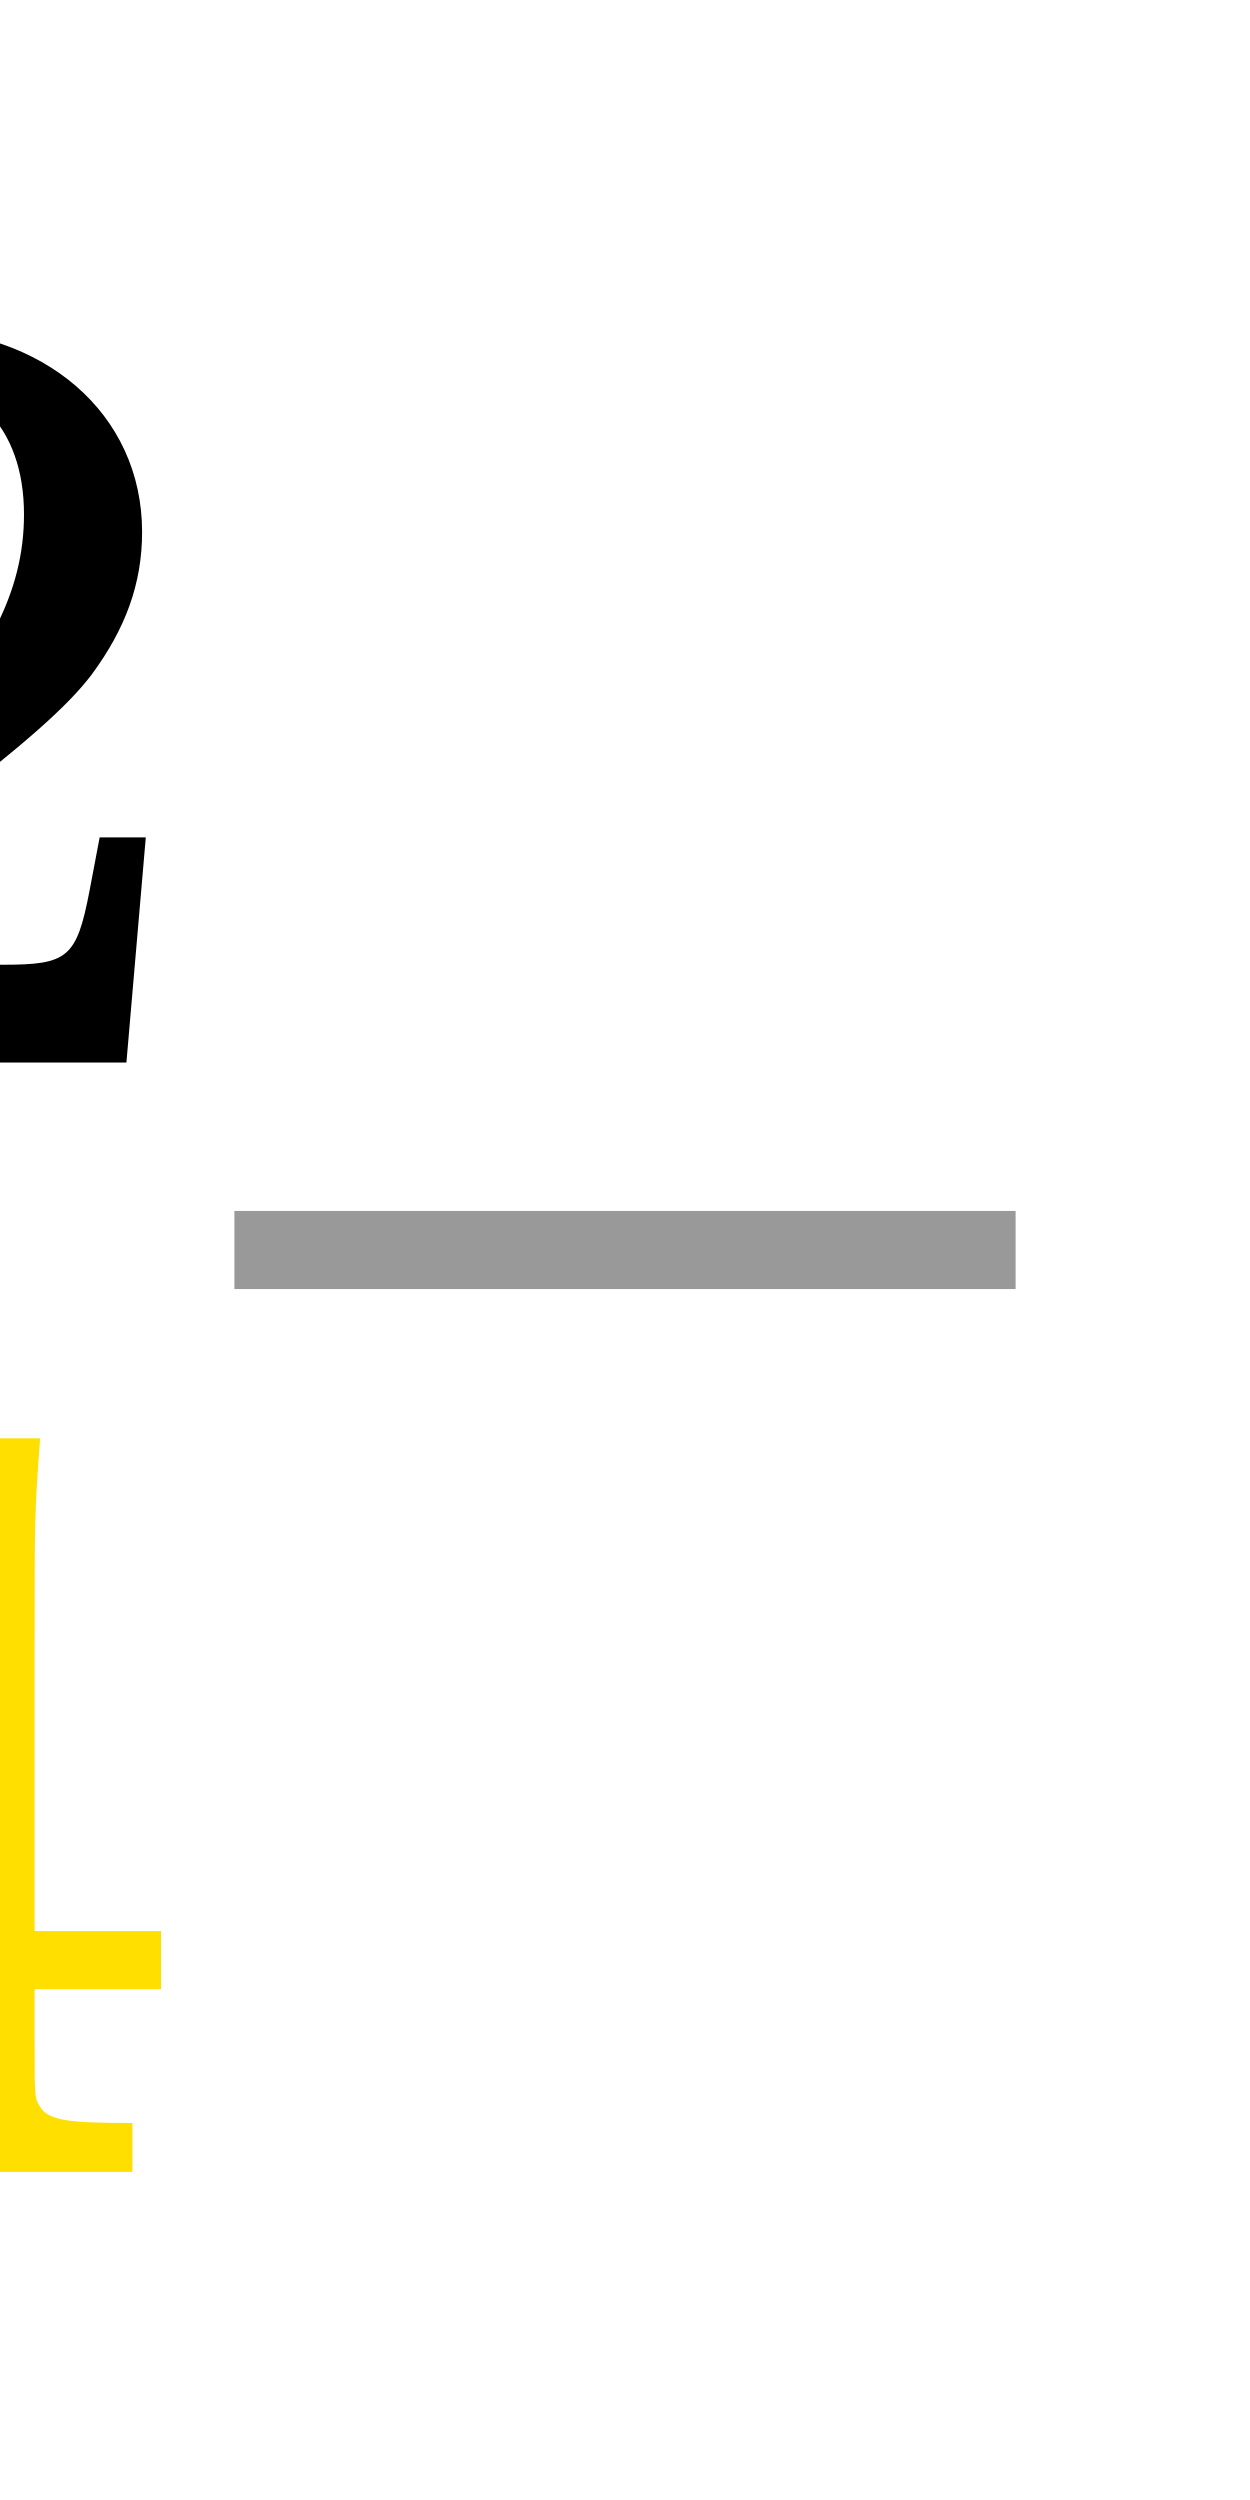
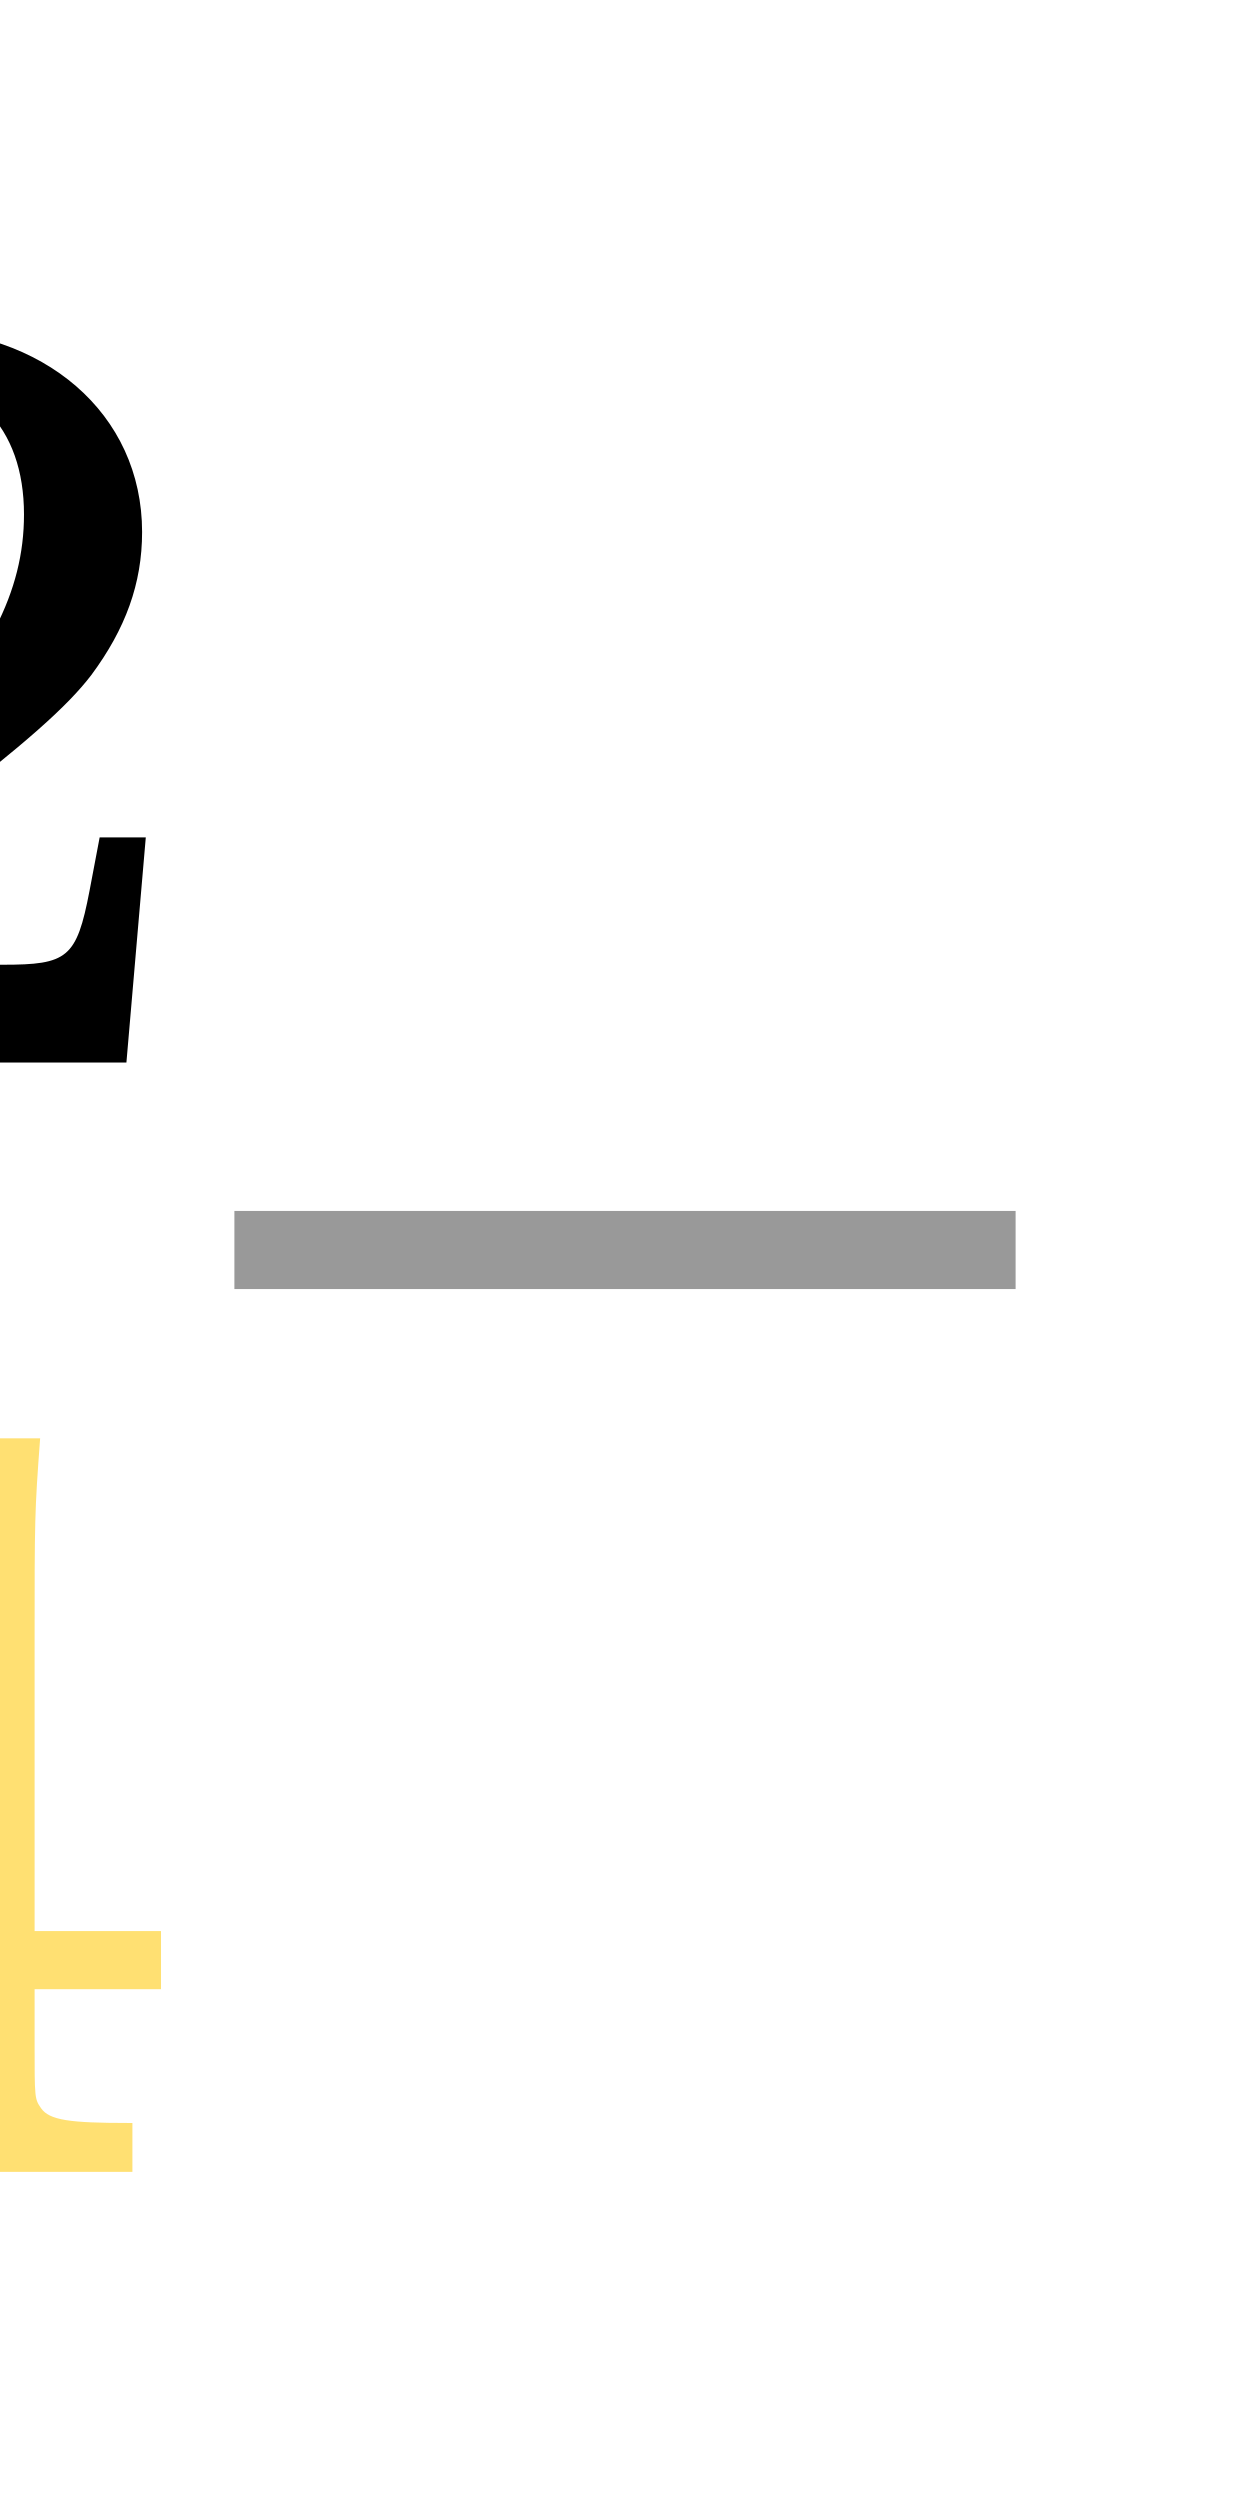
<svg xmlns="http://www.w3.org/2000/svg" width="80" height="160" viewBox="0 0 21.167 42.333" version="1.1" id="svg8">
  <defs id="defs2" />
  <g id="layer1">
    <text xml:space="preserve" style="font-size:17.639px;line-height:1.25;font-family:C059;-inkscape-font-specification:C059;text-align:center;letter-spacing:0px;word-spacing:0px;text-anchor:middle;stroke-width:0.265" x="10.724" y="17.992" id="text847">
      <tspan id="tspan845" x="10.724" y="17.992" style="stroke-width:0.265">2</tspan>
    </text>
-     <text xml:space="preserve" style="font-size:17.639px;line-height:1.25;font-family:C059;-inkscape-font-specification:C059;text-align:center;letter-spacing:0px;word-spacing:0px;text-anchor:middle;fill:#ffdf00;stroke-width:0.265;fill-opacity:1;" x="10.592" y="36.777" id="text847-3">
-       <tspan id="tspan845-6" x="10.592" y="36.777" style="fill:#ffdf00;fill-opacity:1;stroke-width:0.265;">4</tspan>
+     <text xml:space="preserve" style="font-size:17.639px;line-height:1.25;font-family:C059;-inkscape-font-specification:C059;text-align:center;letter-spacing:0px;word-spacing:0px;text-anchor:middle;fill:#ffe072;stroke-width:0.265;fill-opacity:1;" x="10.592" y="36.777" id="text847-3">
+       <tspan id="tspan845-6" x="10.592" y="36.777" style="fill:#ffe072;fill-opacity:1;stroke-width:0.265;">4</tspan>
    </text>
    <rect style="opacity:0.996;fill:#999999;stroke-width:0.296" id="rect867" width="13.229" height="1.323" x="3.969" y="20.505" />
    <text xml:space="preserve" style="font-size:17.639px;line-height:1.25;font-family:C059;-inkscape-font-specification:C059;text-align:center;letter-spacing:0px;word-spacing:0px;text-anchor:middle;stroke-width:0.265" x="2.265" y="5.048" id="text5492">
      <tspan id="tspan5490" x="2.265" y="5.048" style="font-size:5.292px;fill:#ff0000;stroke-width:0.265">1</tspan>
    </text>
  </g>
</svg>
